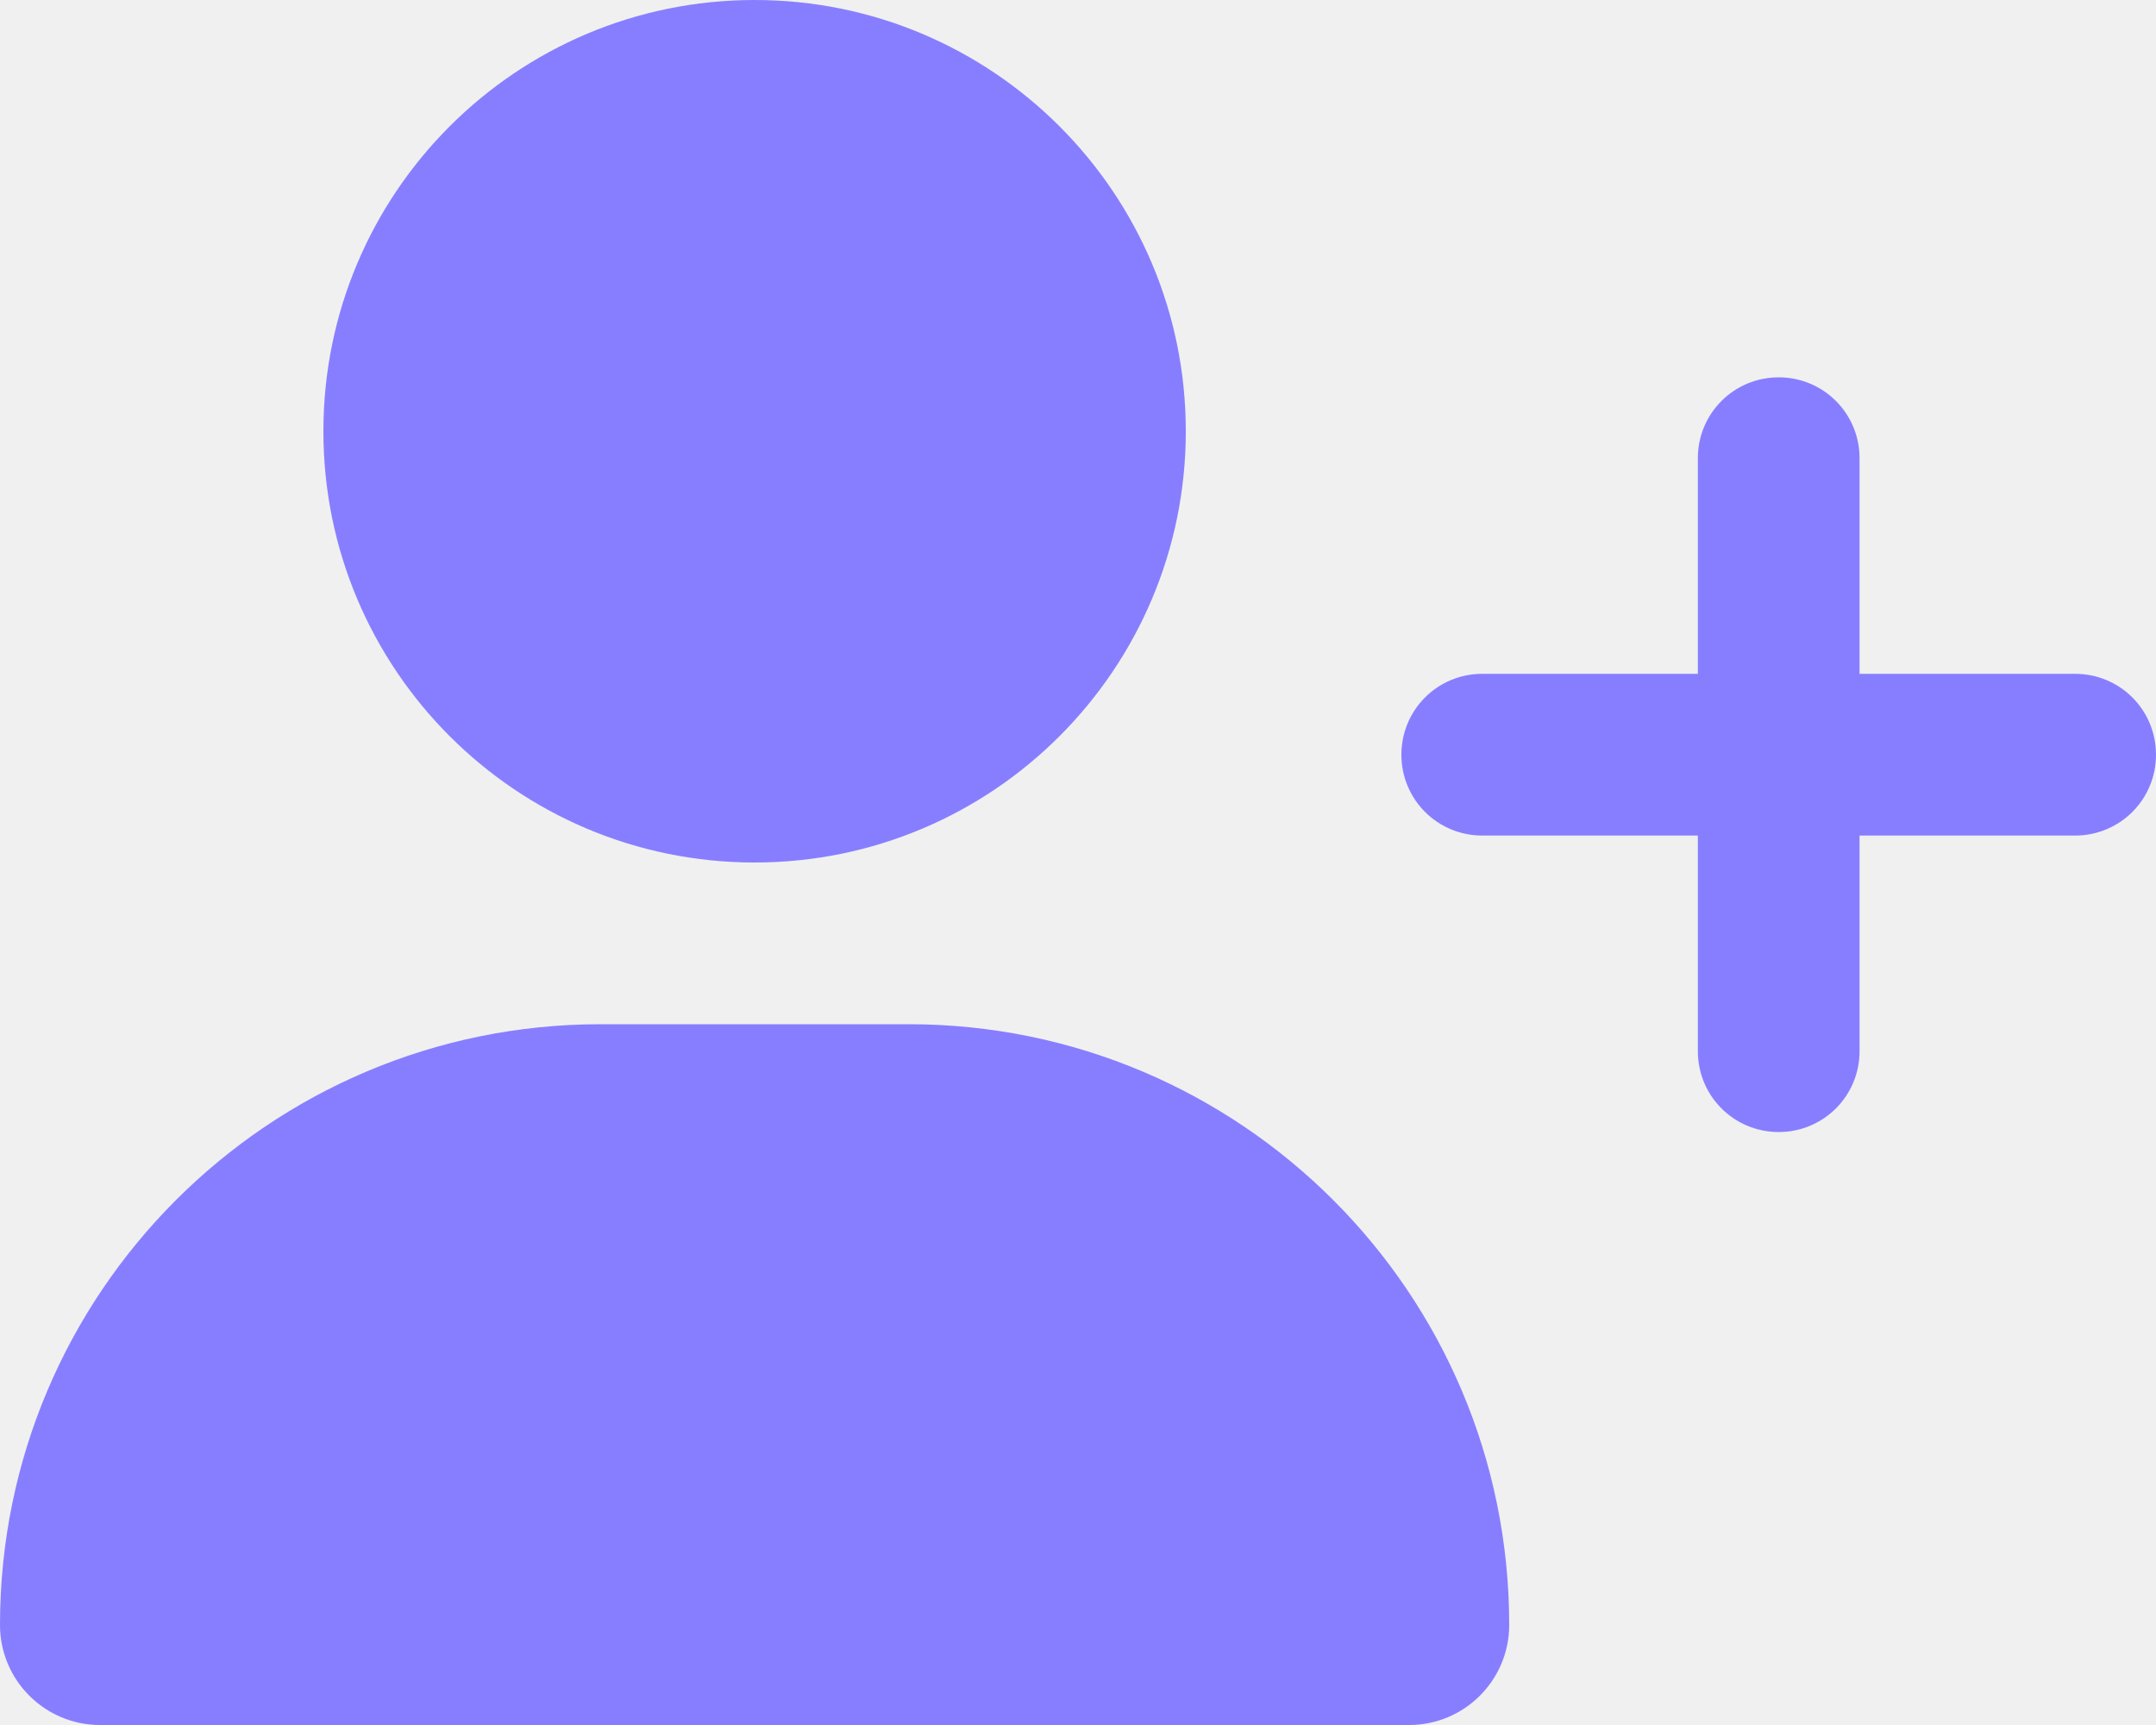
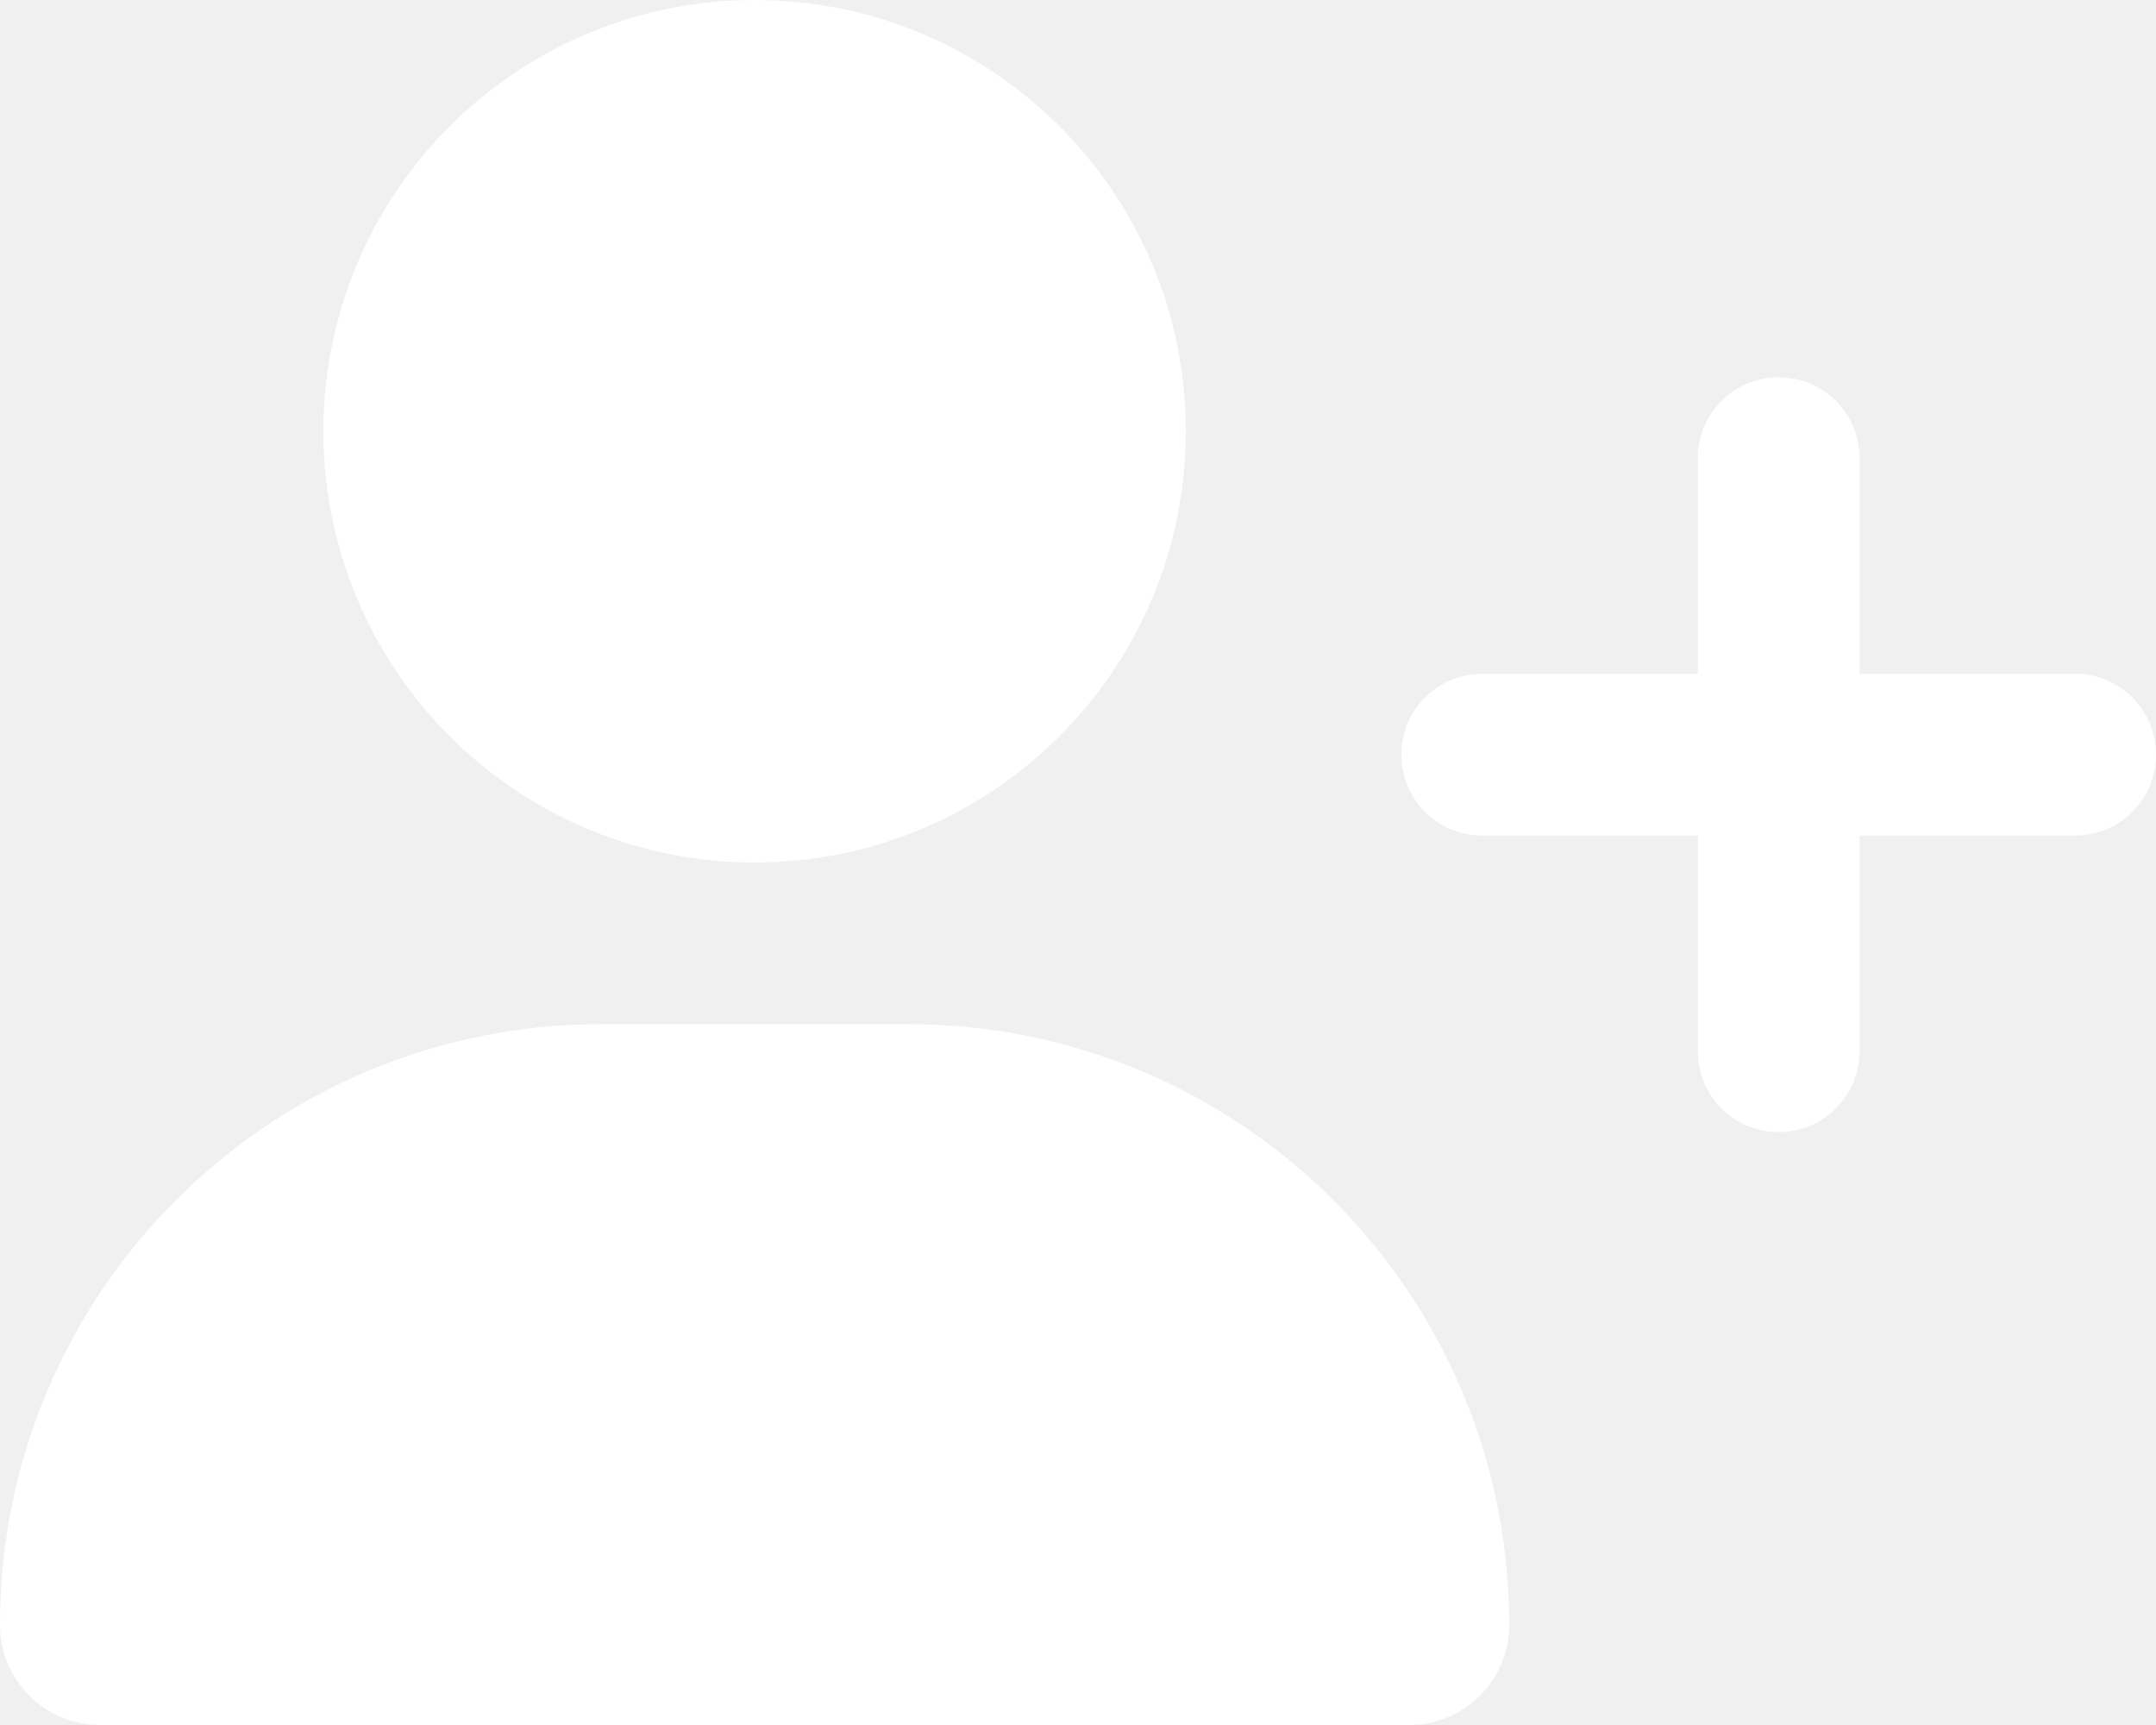
<svg xmlns="http://www.w3.org/2000/svg" height="1em" viewBox="0 0 640 512">
-   <style>svg{fill:#877eff}</style>
+   <style>svg{fill:#fff}</style>
  <path d="M96 128a128 128 0 1 1 256 0A128 128 0 1 1 96 128zM0 482.3C0 383.8 79.8 304 178.3 304h91.4C368.2 304 448 383.8 448 482.3c0 16.4-13.3 29.7-29.7 29.7H29.7C13.3 512 0 498.7 0 482.3zM504 312V248H440c-13.3 0-24-10.7-24-24s10.7-24 24-24h64V136c0-13.3 10.7-24 24-24s24 10.7 24 24v64h64c13.3 0 24 10.7 24 24s-10.7 24-24 24H552v64c0 13.3-10.7 24-24 24s-24-10.7-24-24z" />
</svg>
